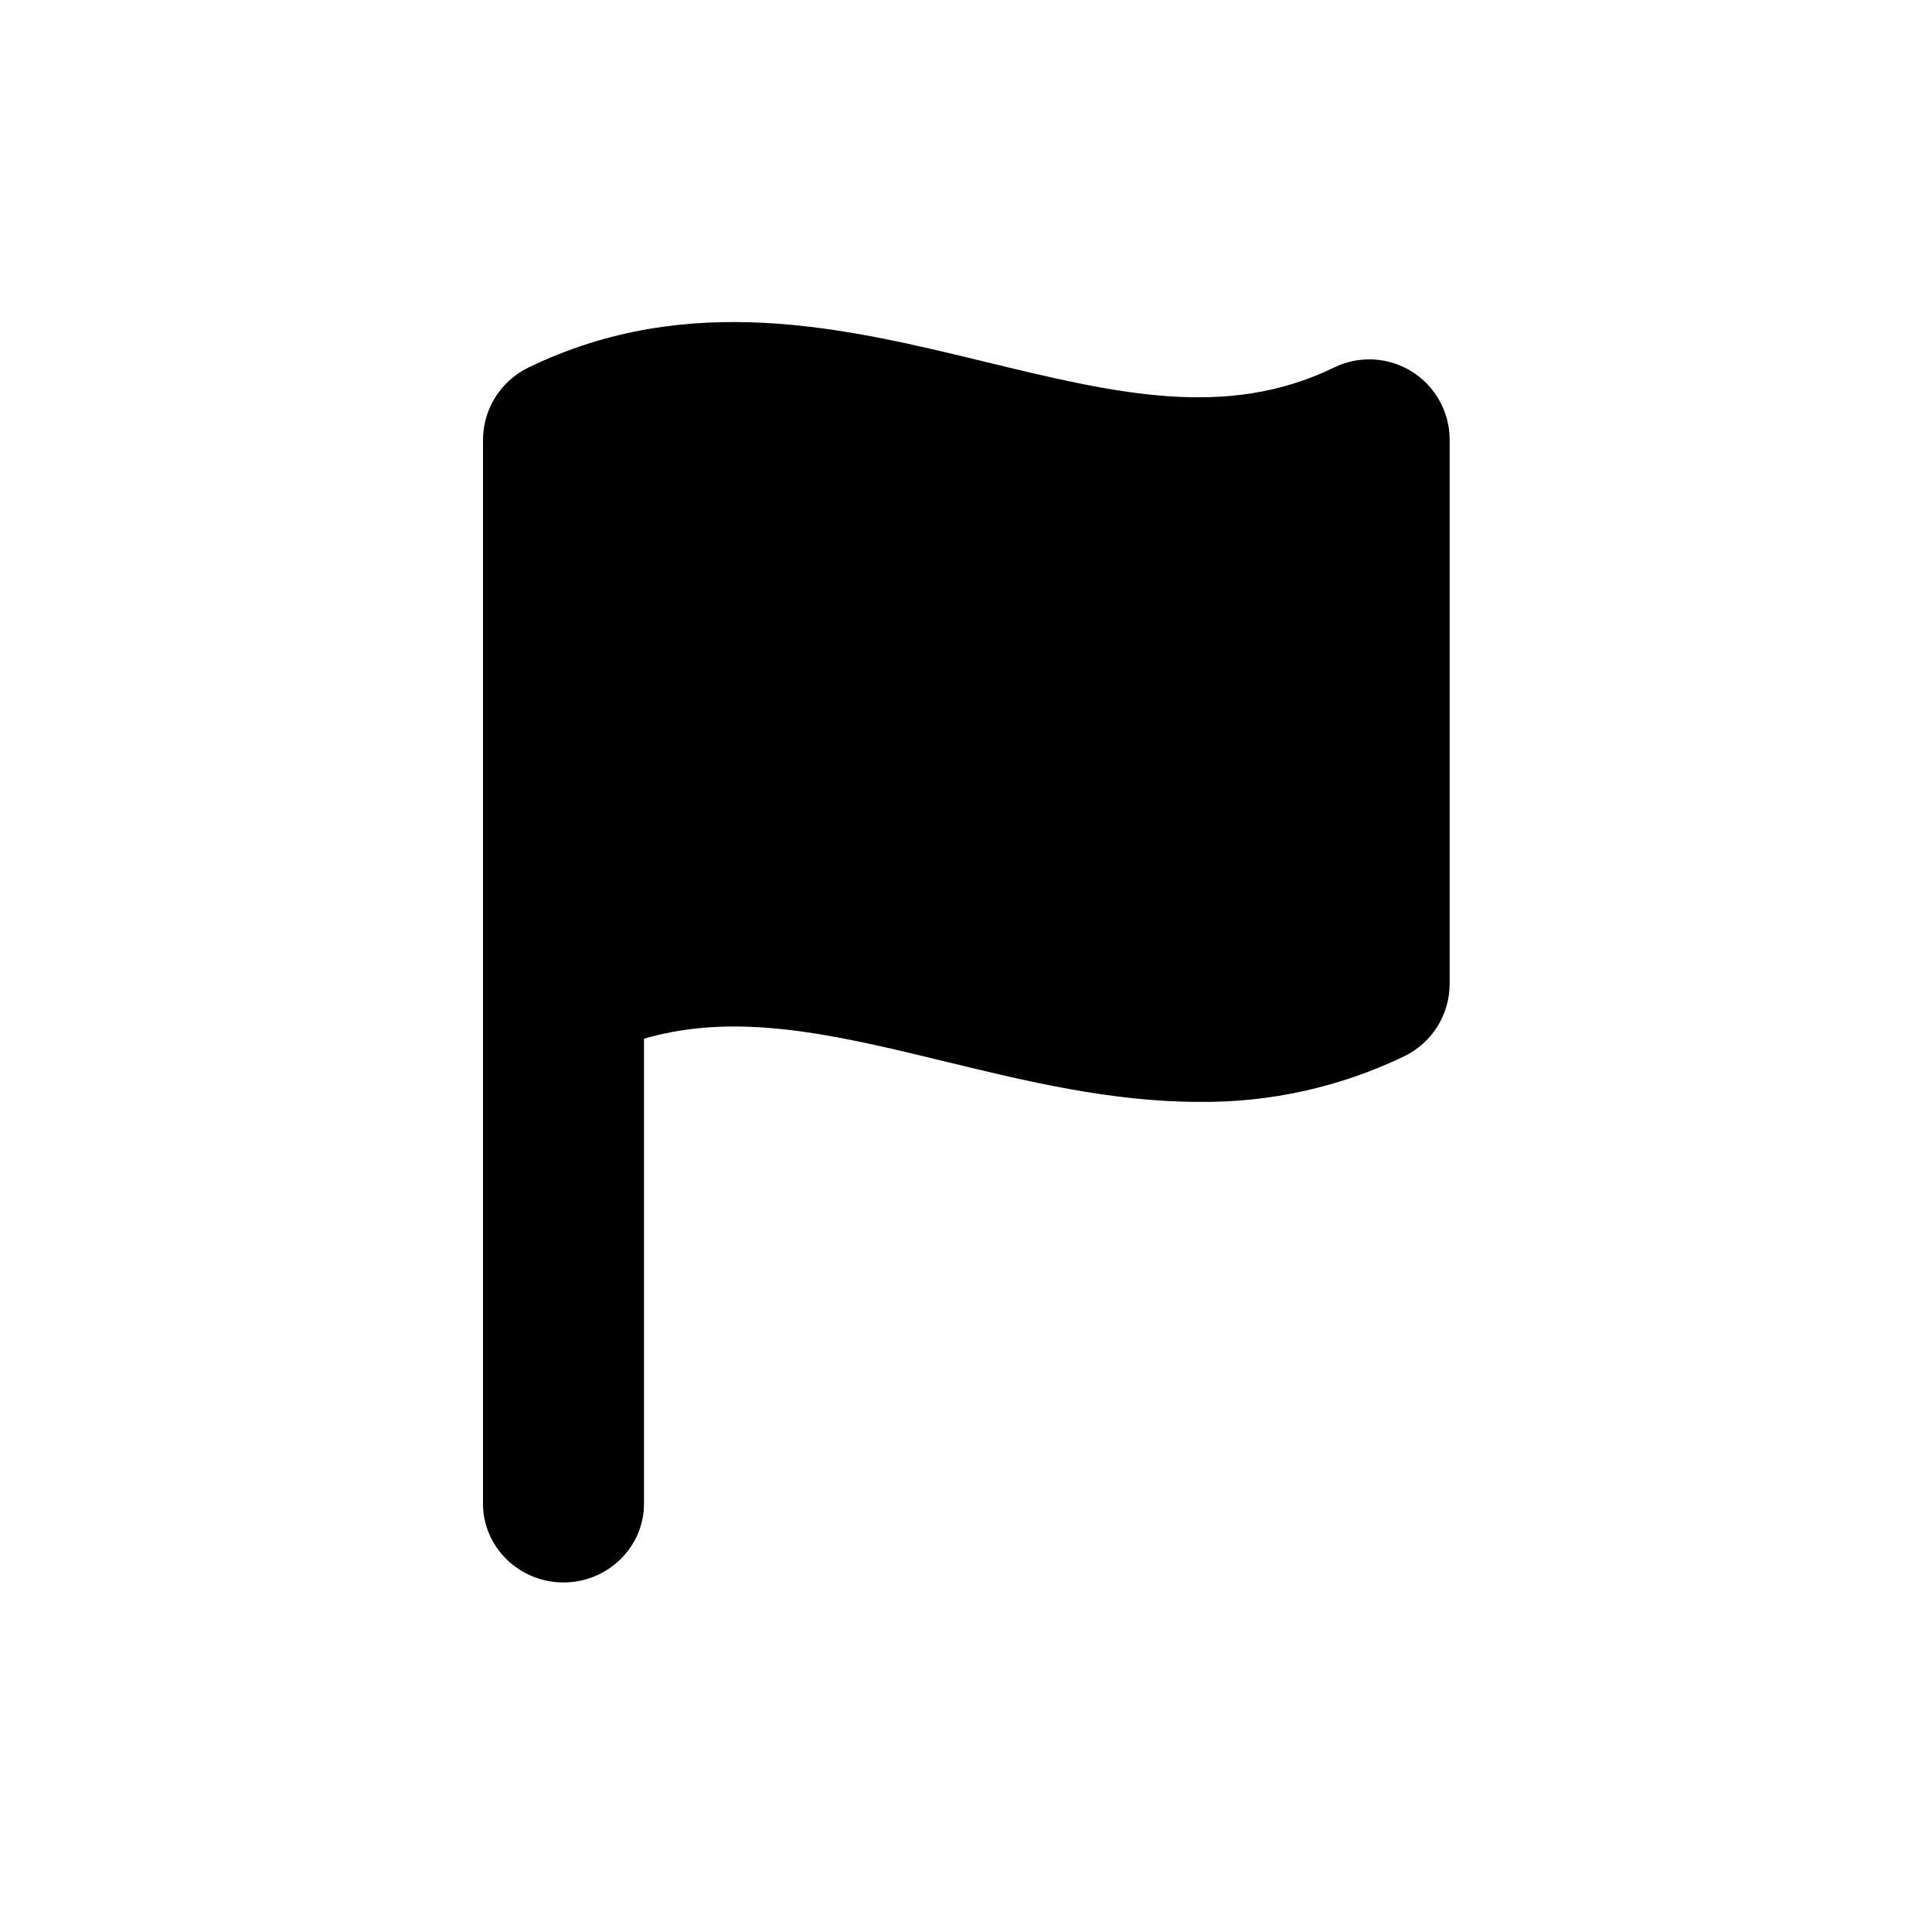
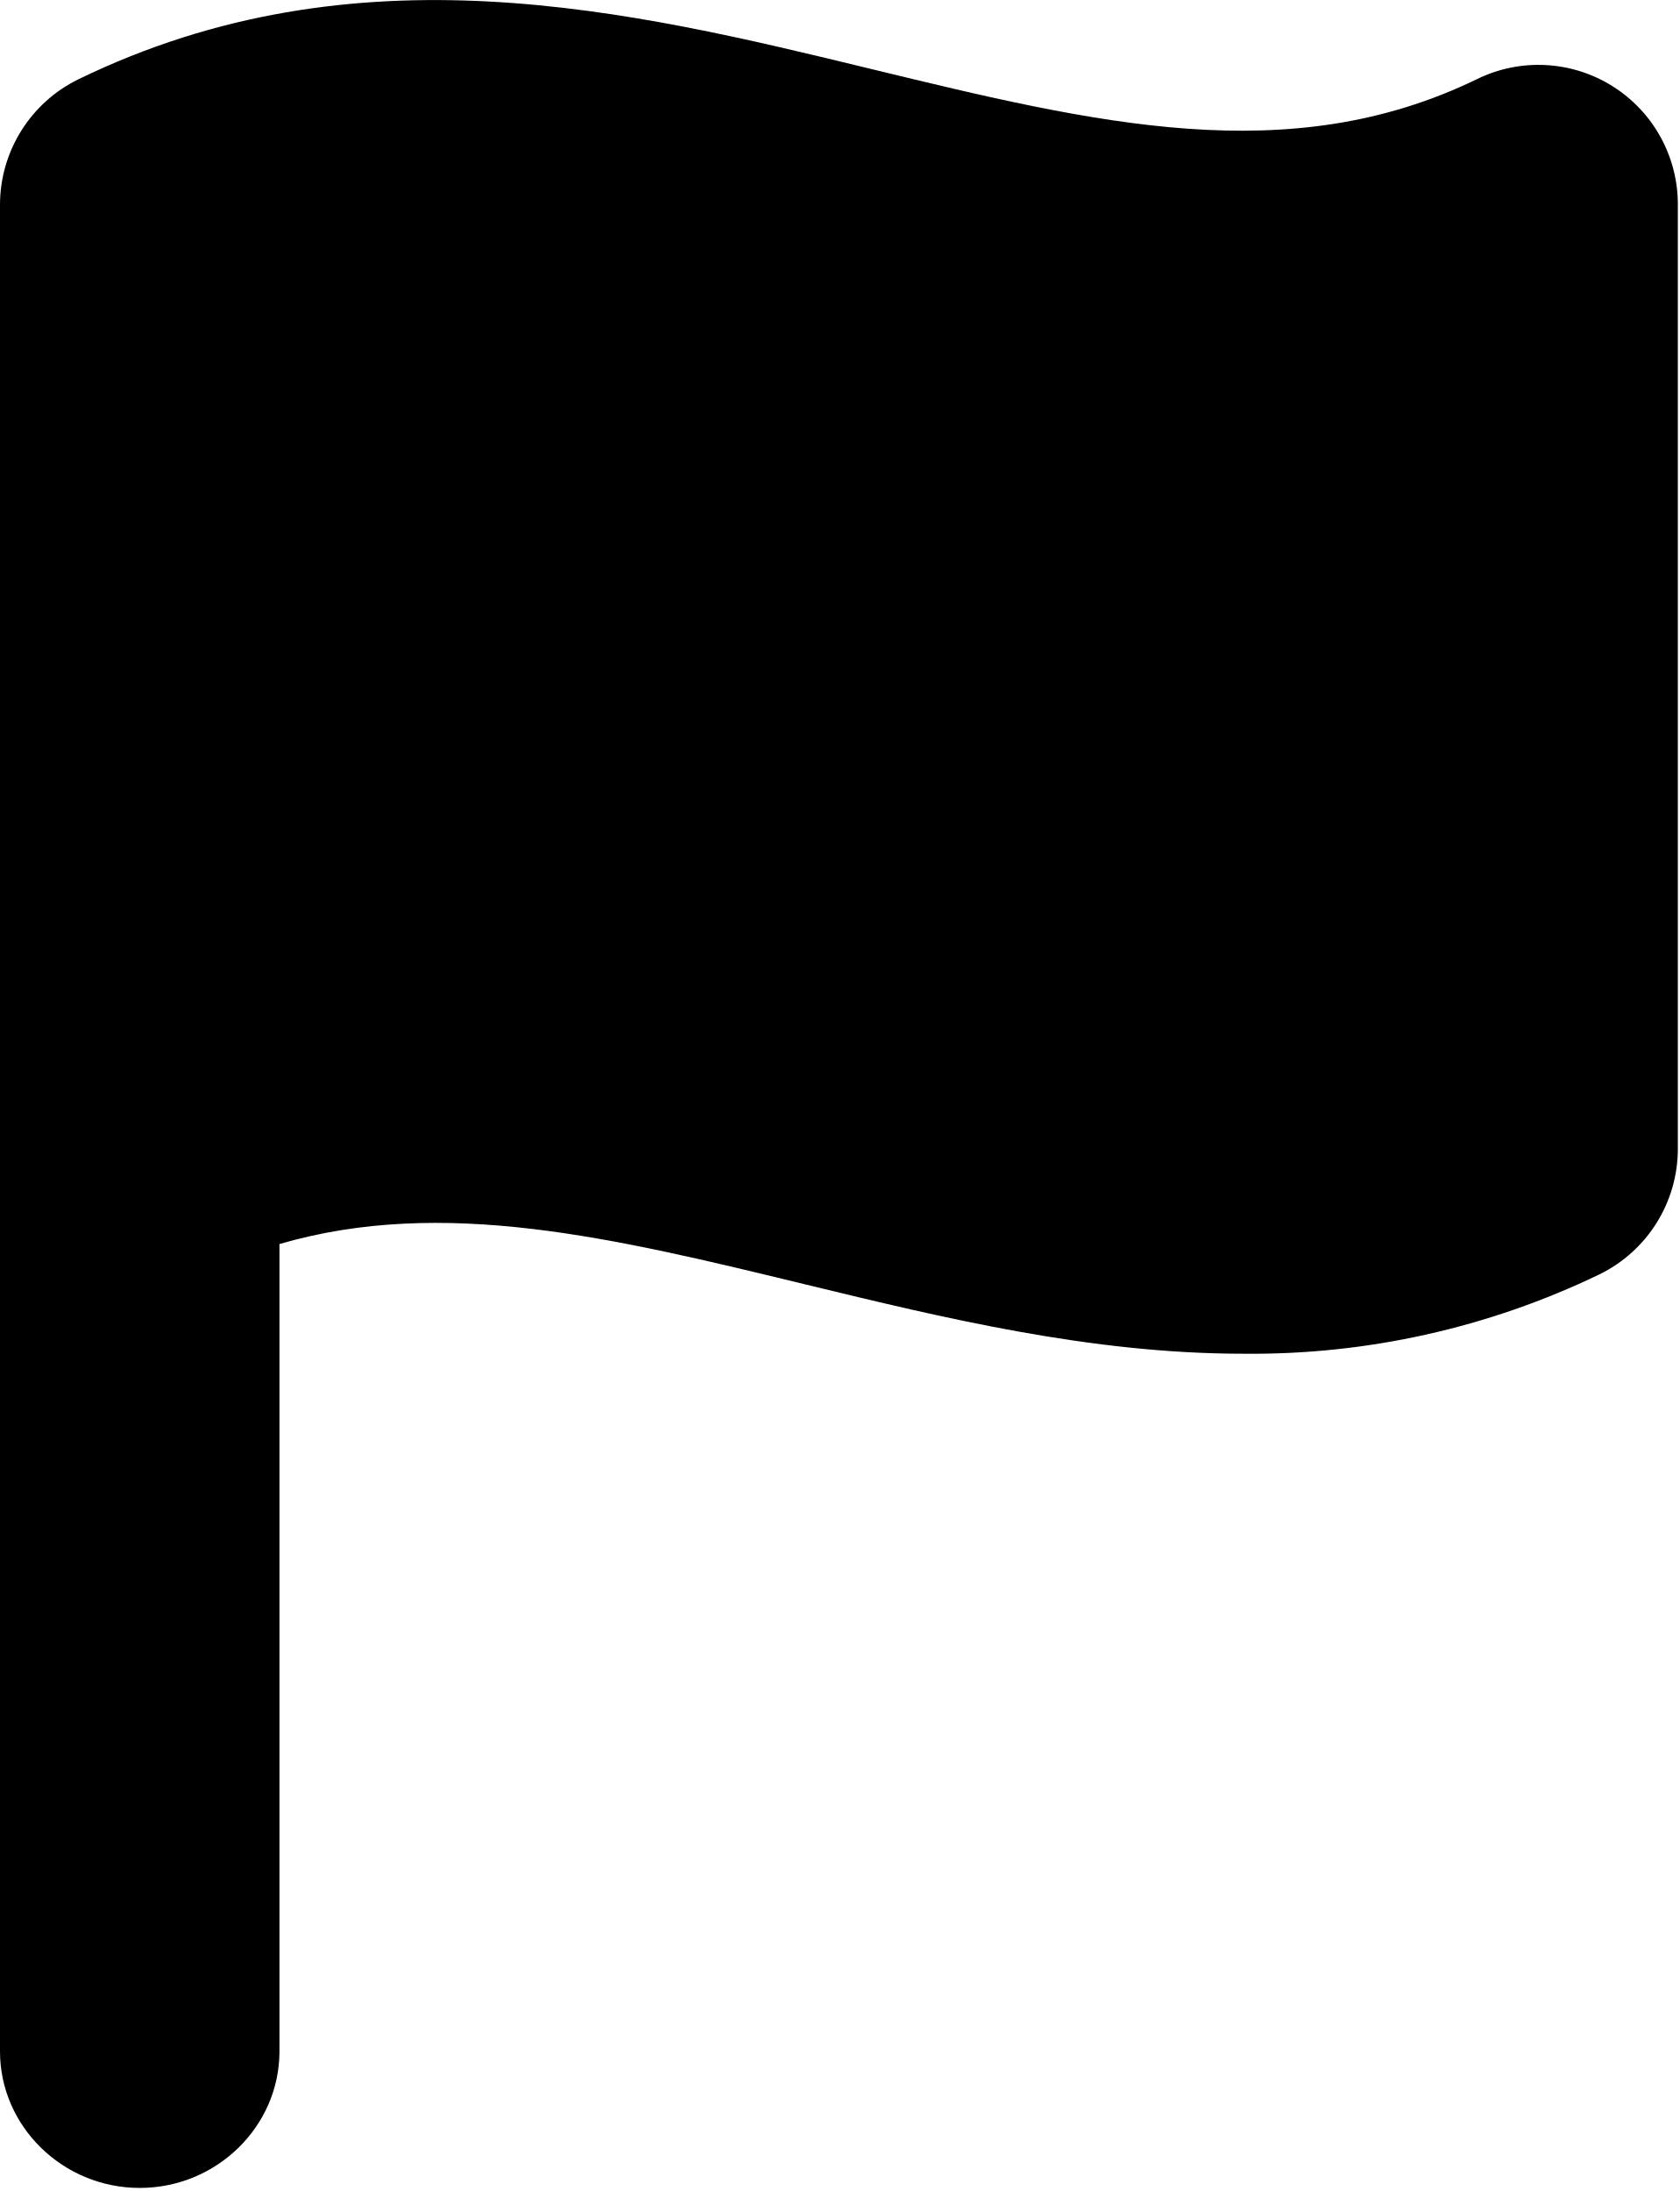
- <svg width="24" height="24" viewBox="0 0 24 24" role="presentation">
+ <svg xmlns="http://www.w3.org/2000/svg" role="presentation" viewBox="6 4 12.02 15.68">
  <path d="M6 12.235v6.446c0 .537.45.977 1 .977s1-.44 1-.977v-5.778c1.17-.341 2.389-.045 3.768.29.982.238 2.036.495 3.13.495a5.73 5.73 0 002.547-.567 1 1 0 00.563-.9V5.466a.998.998 0 00-1.437-.9c-1.345.654-2.731.317-4.331-.071-1.729-.42-3.687-.895-5.678.072A1 1 0 006 5.466v6.769z" fill="currentColor" />
</svg>
